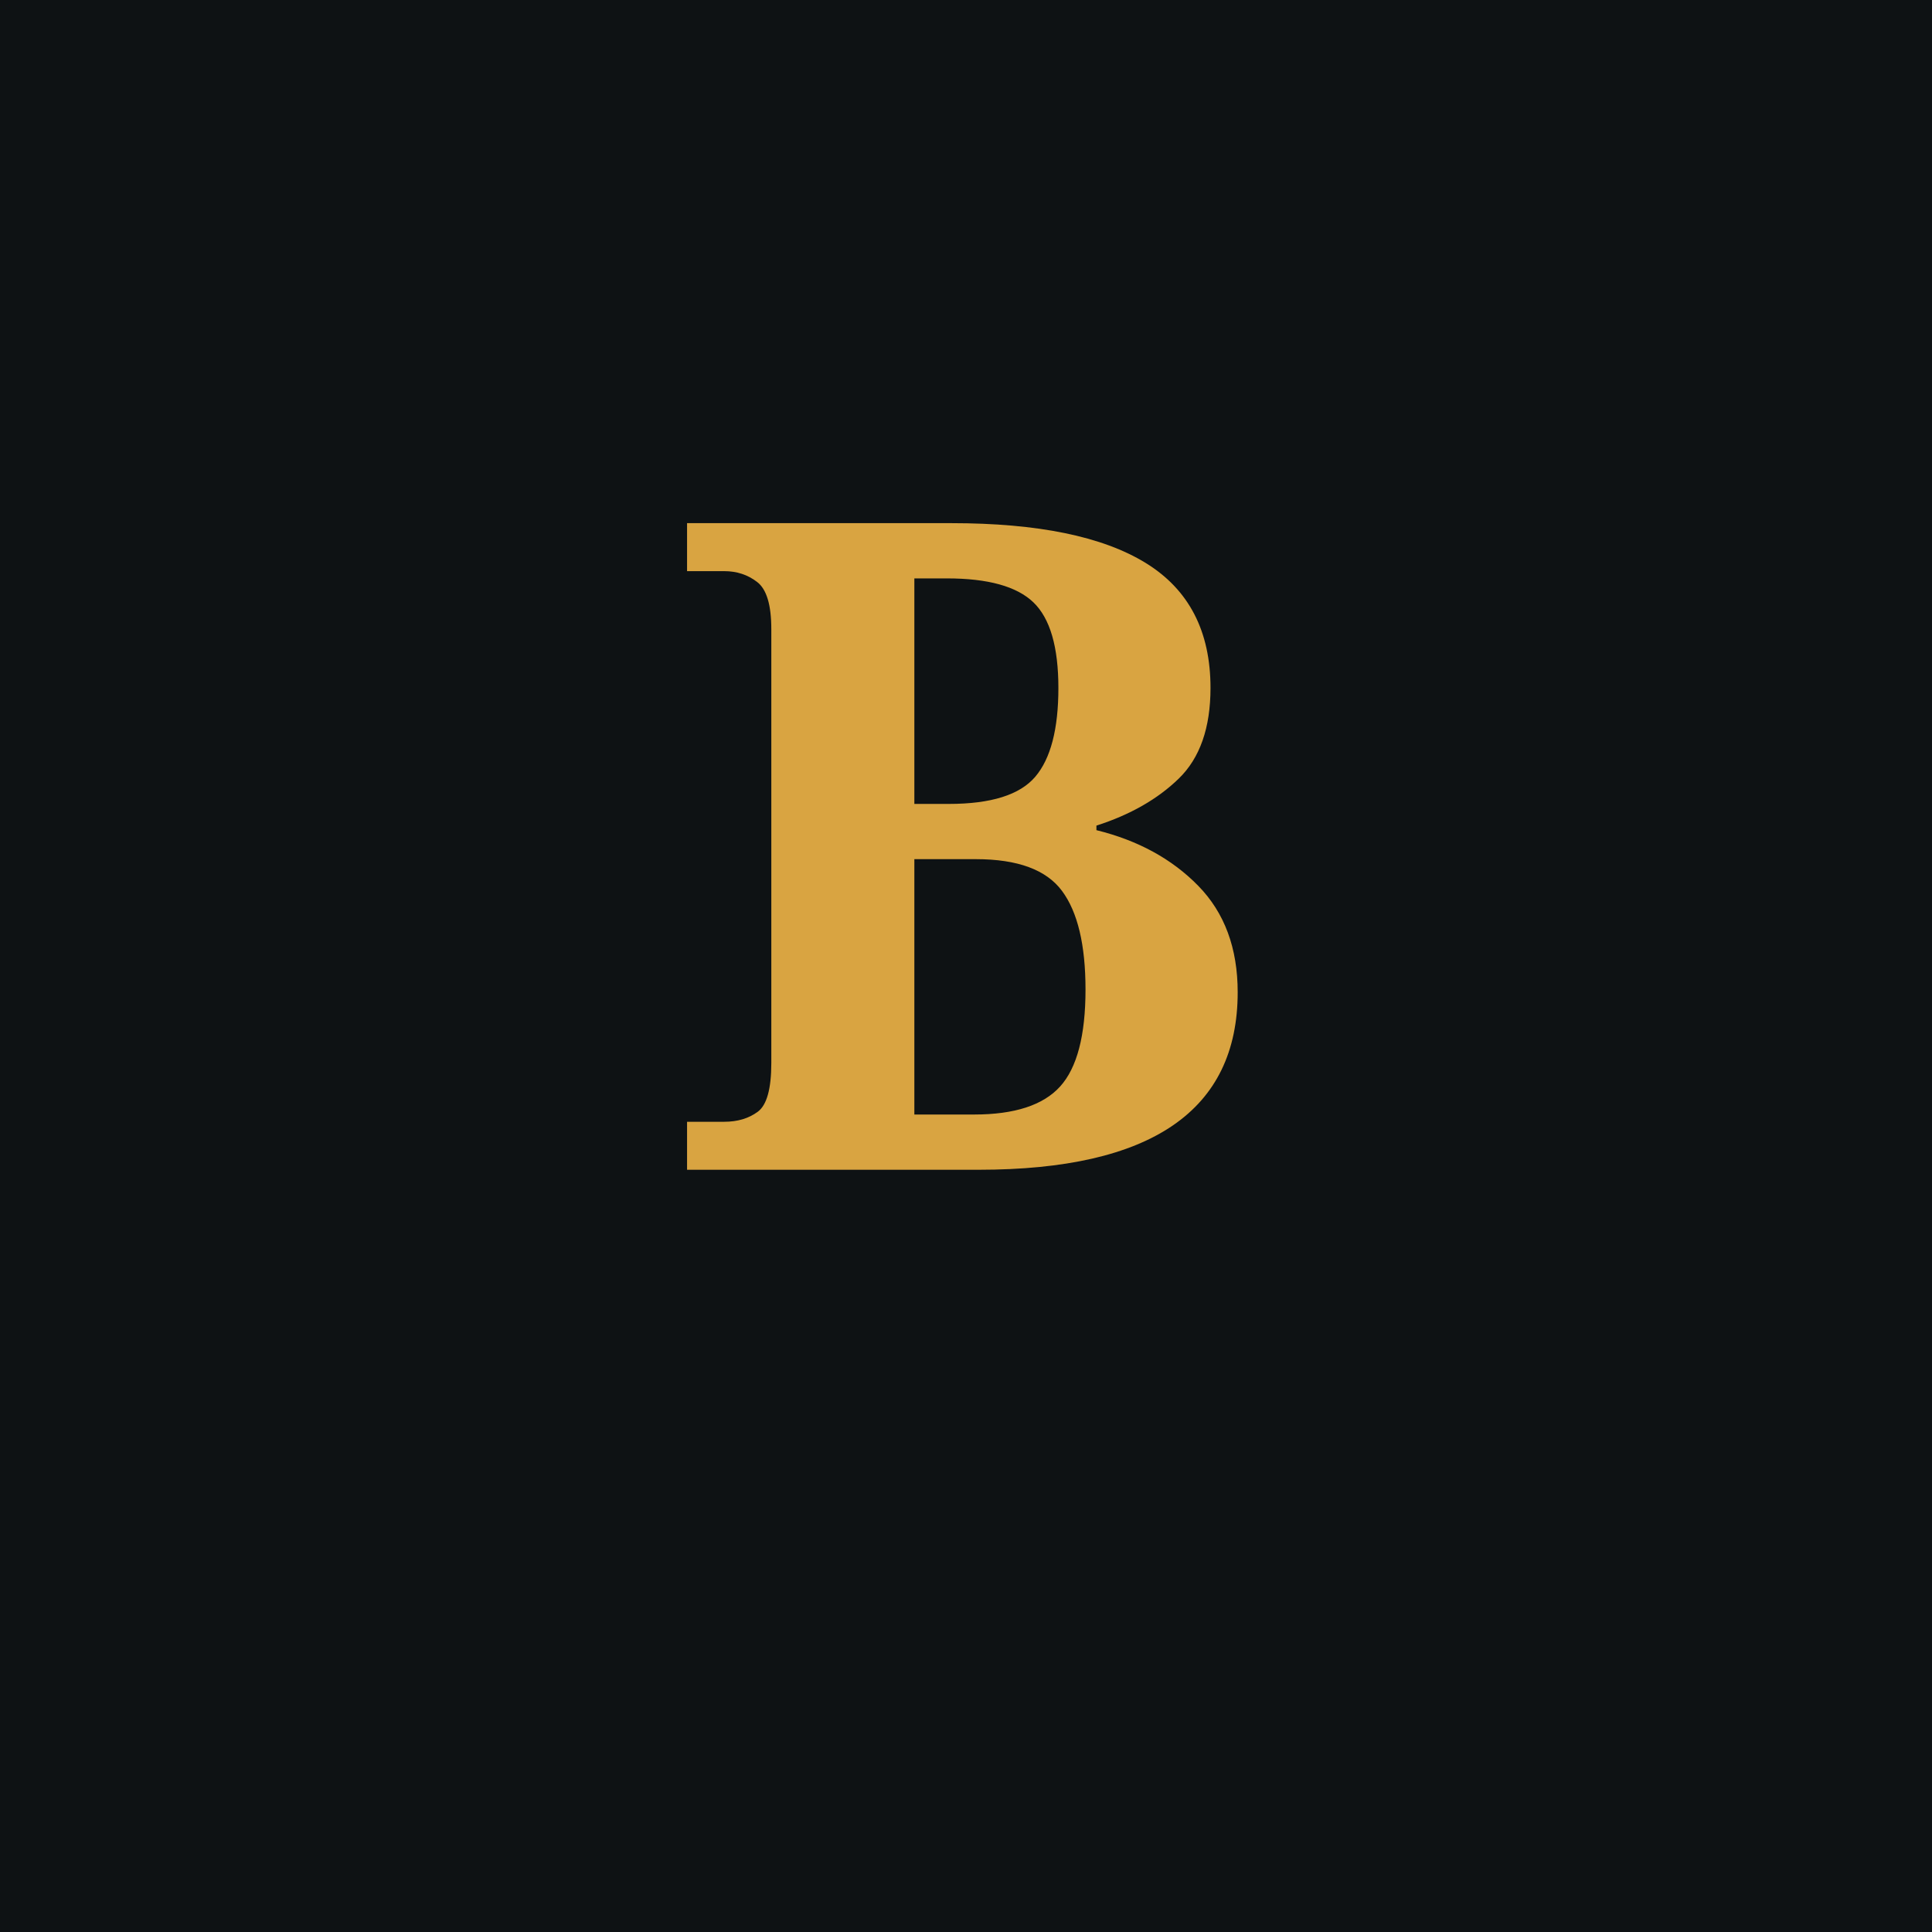
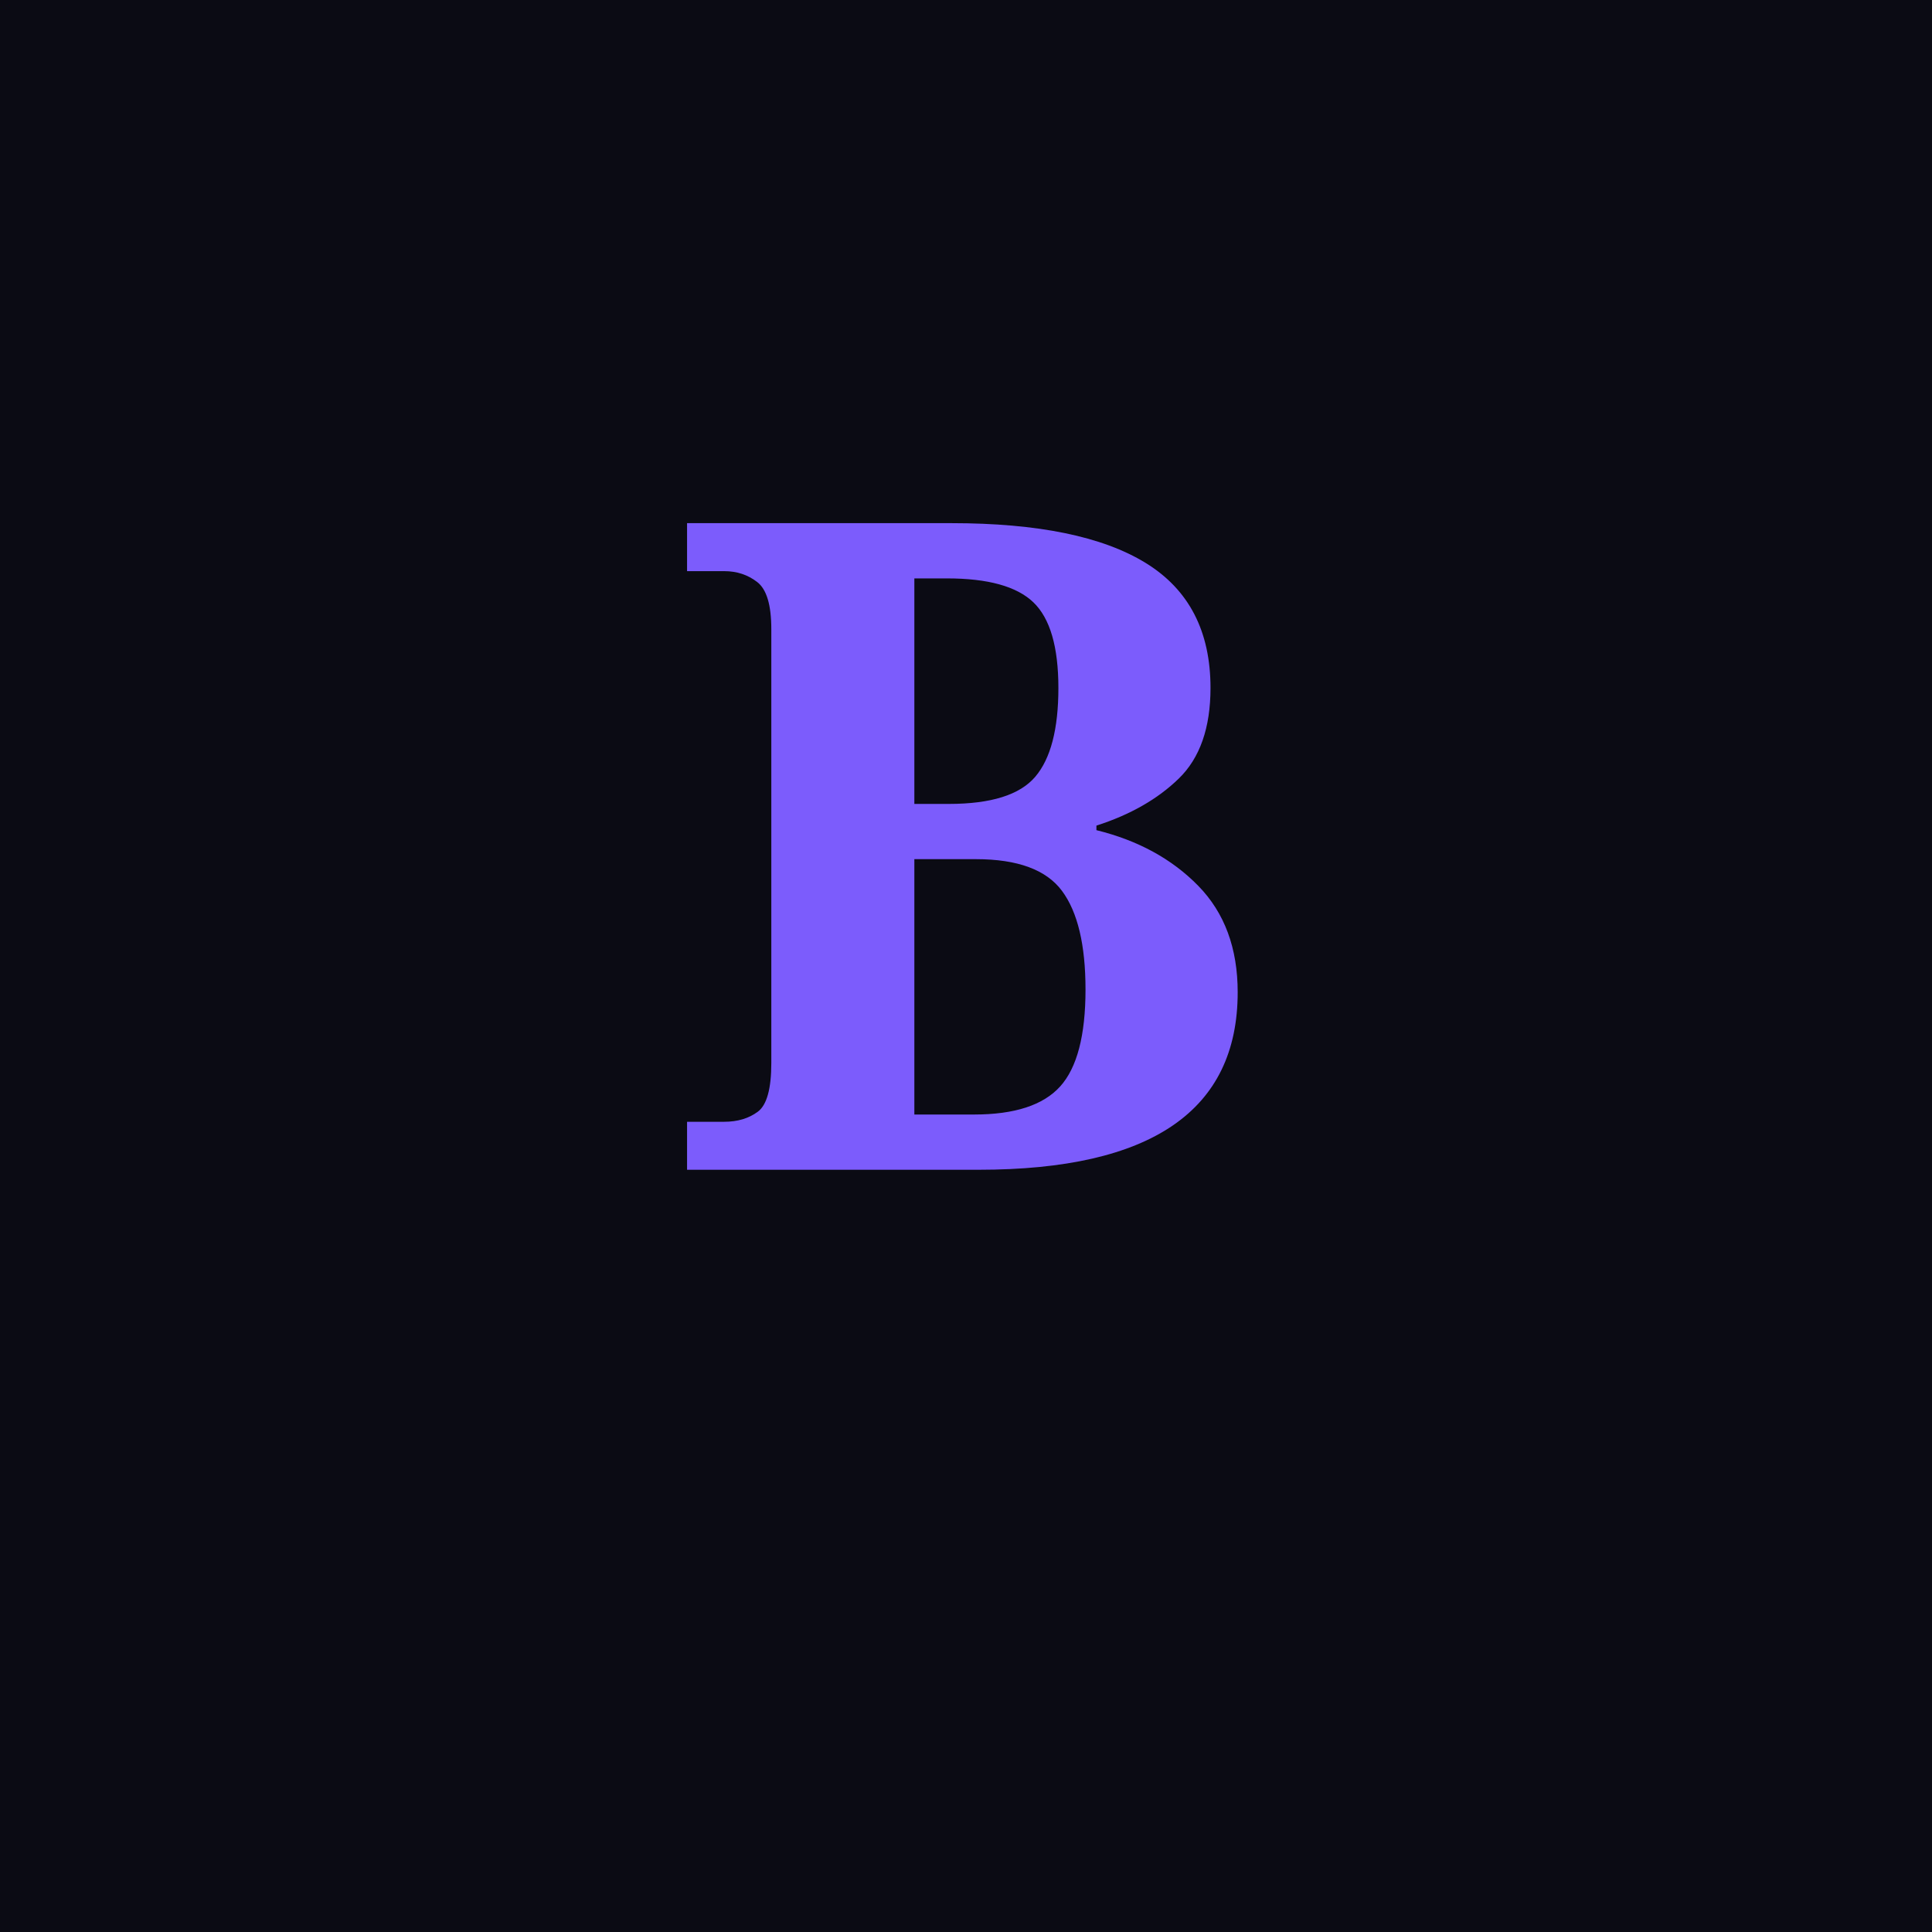
<svg xmlns="http://www.w3.org/2000/svg" viewBox="0 0 512 512" width="512" height="512">
-   <rect width="512" height="512" fill="#0E1214" />
-   <text x="256" y="310" font-family="Georgia, serif" font-size="240" font-weight="600" fill="#D9A441" text-anchor="middle" letter-spacing="-10">B</text>
+   <rect width="512" height="512" fill="#0B0B14" />
+   <text x="256" y="310" font-family="Georgia, serif" font-size="240" font-weight="600" fill="#7C5CFC" text-anchor="middle" letter-spacing="-10">B</text>
</svg>
